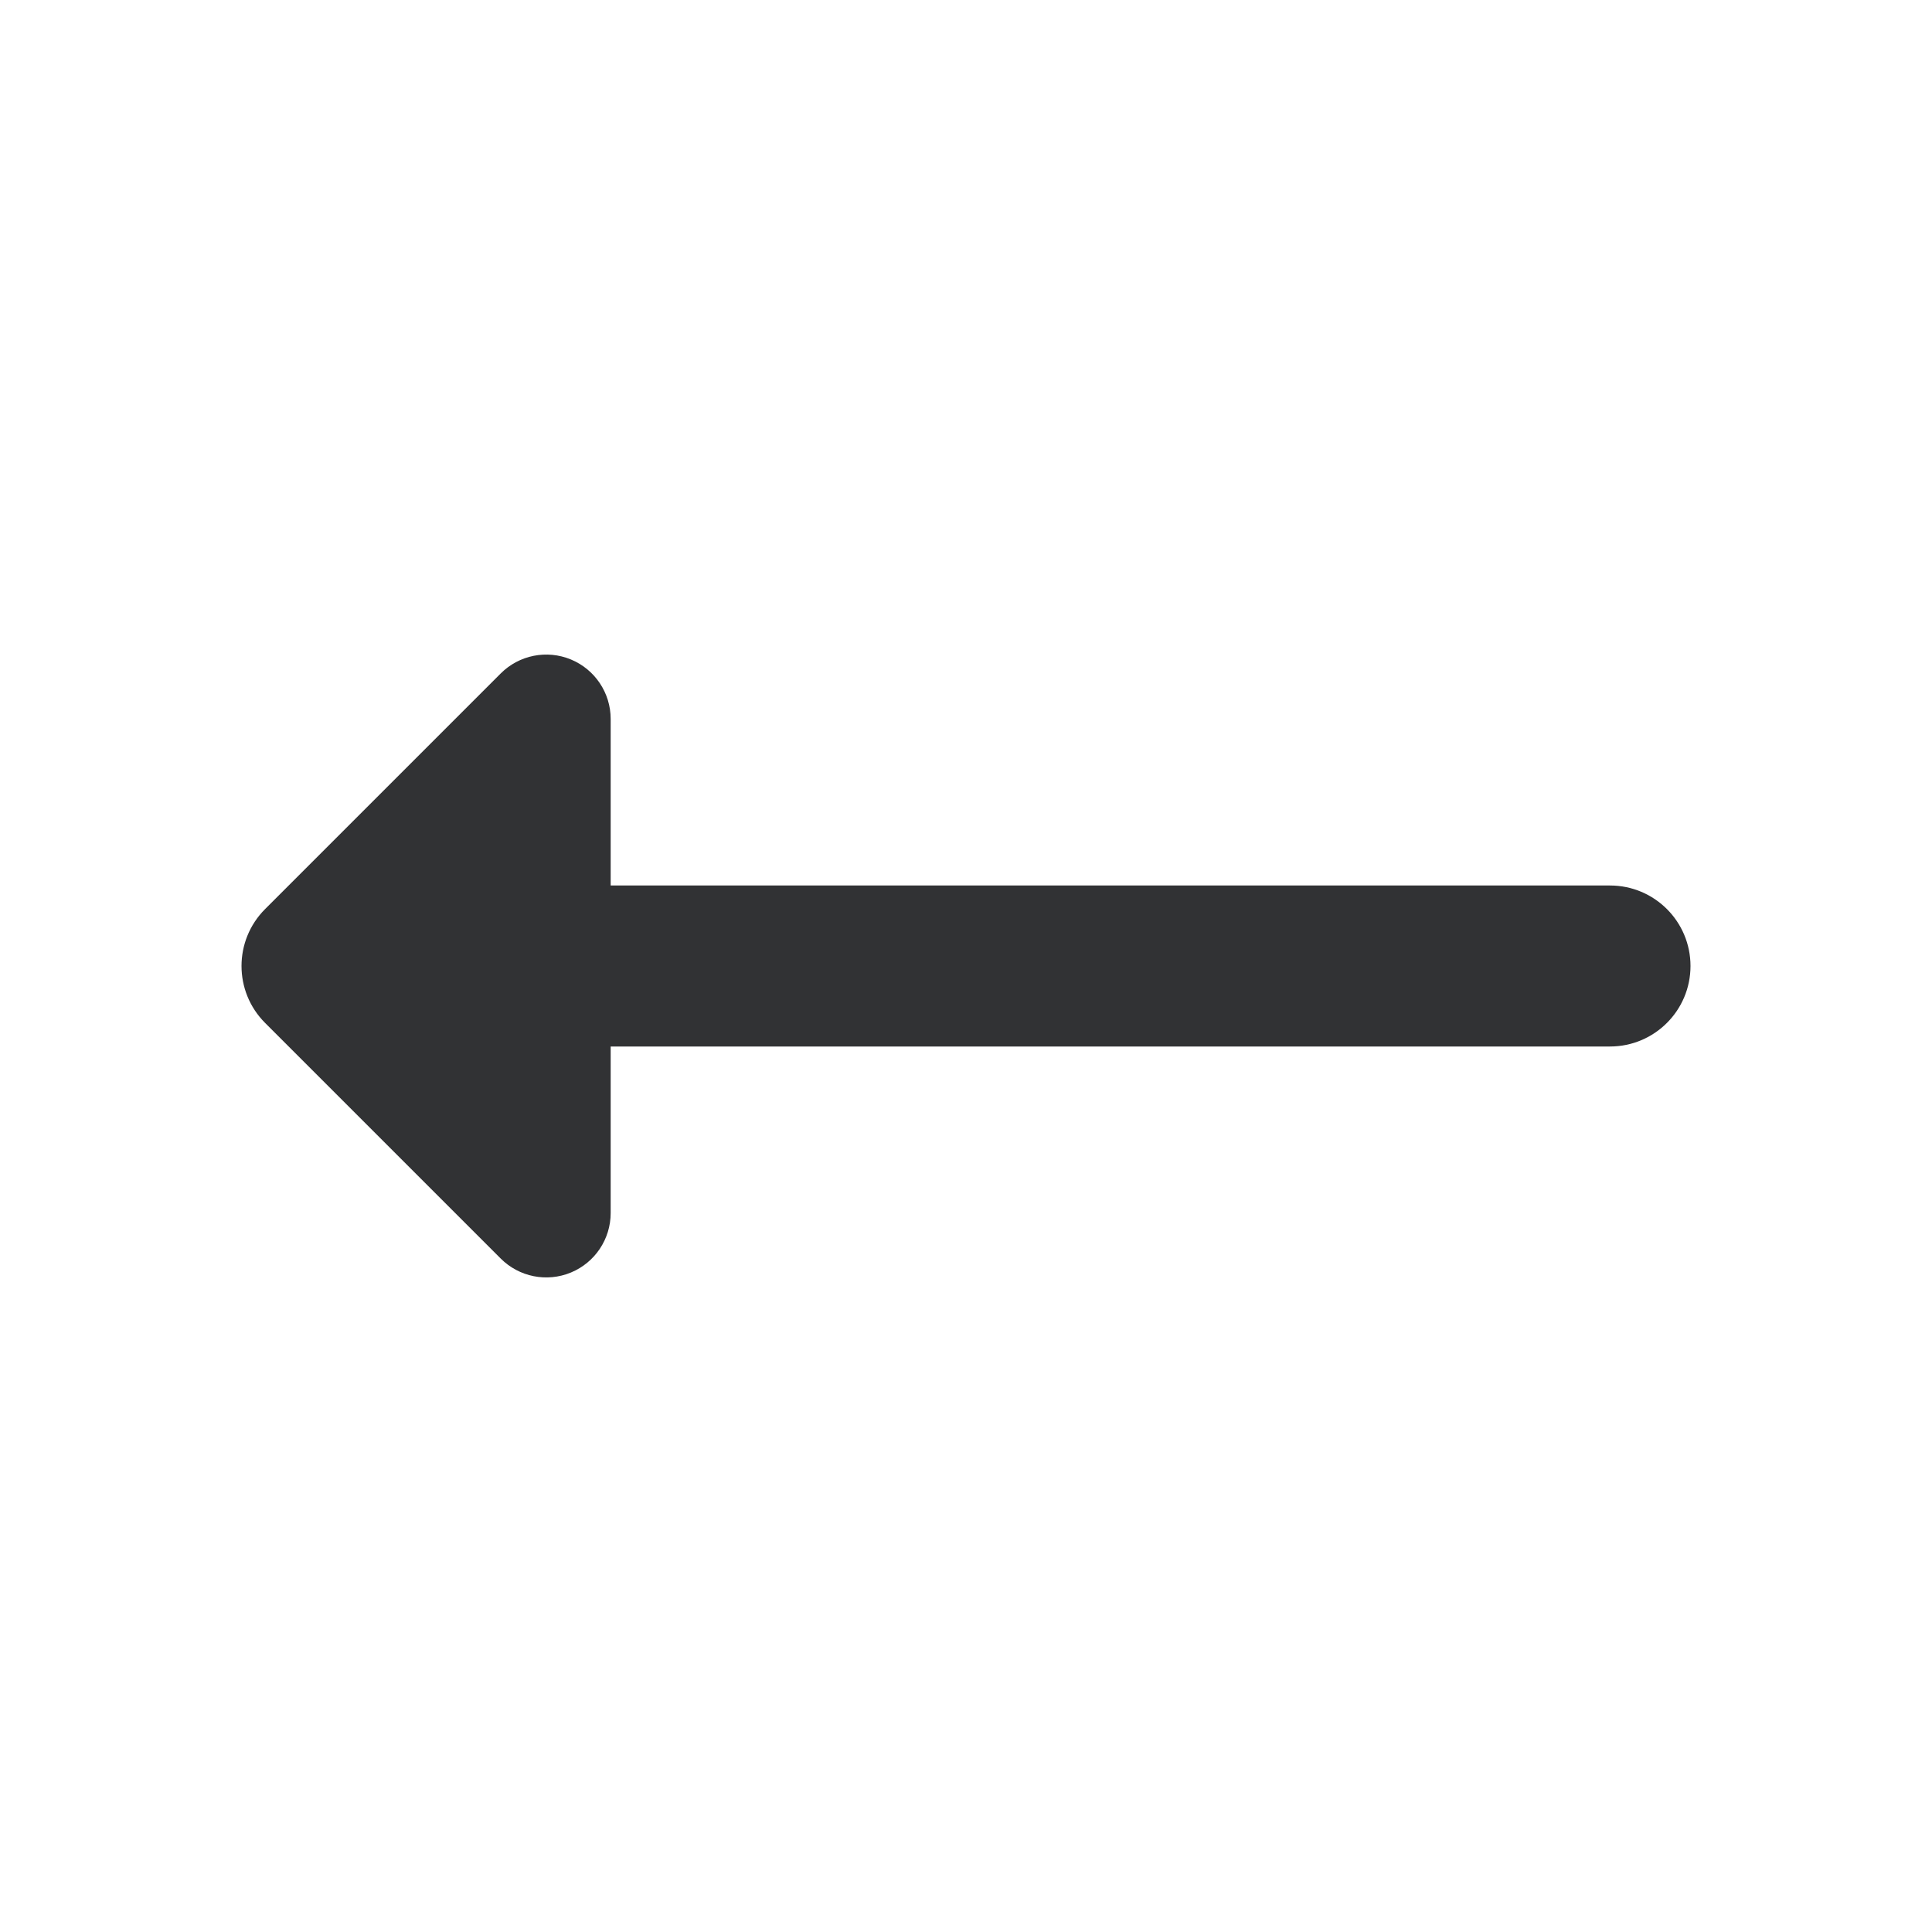
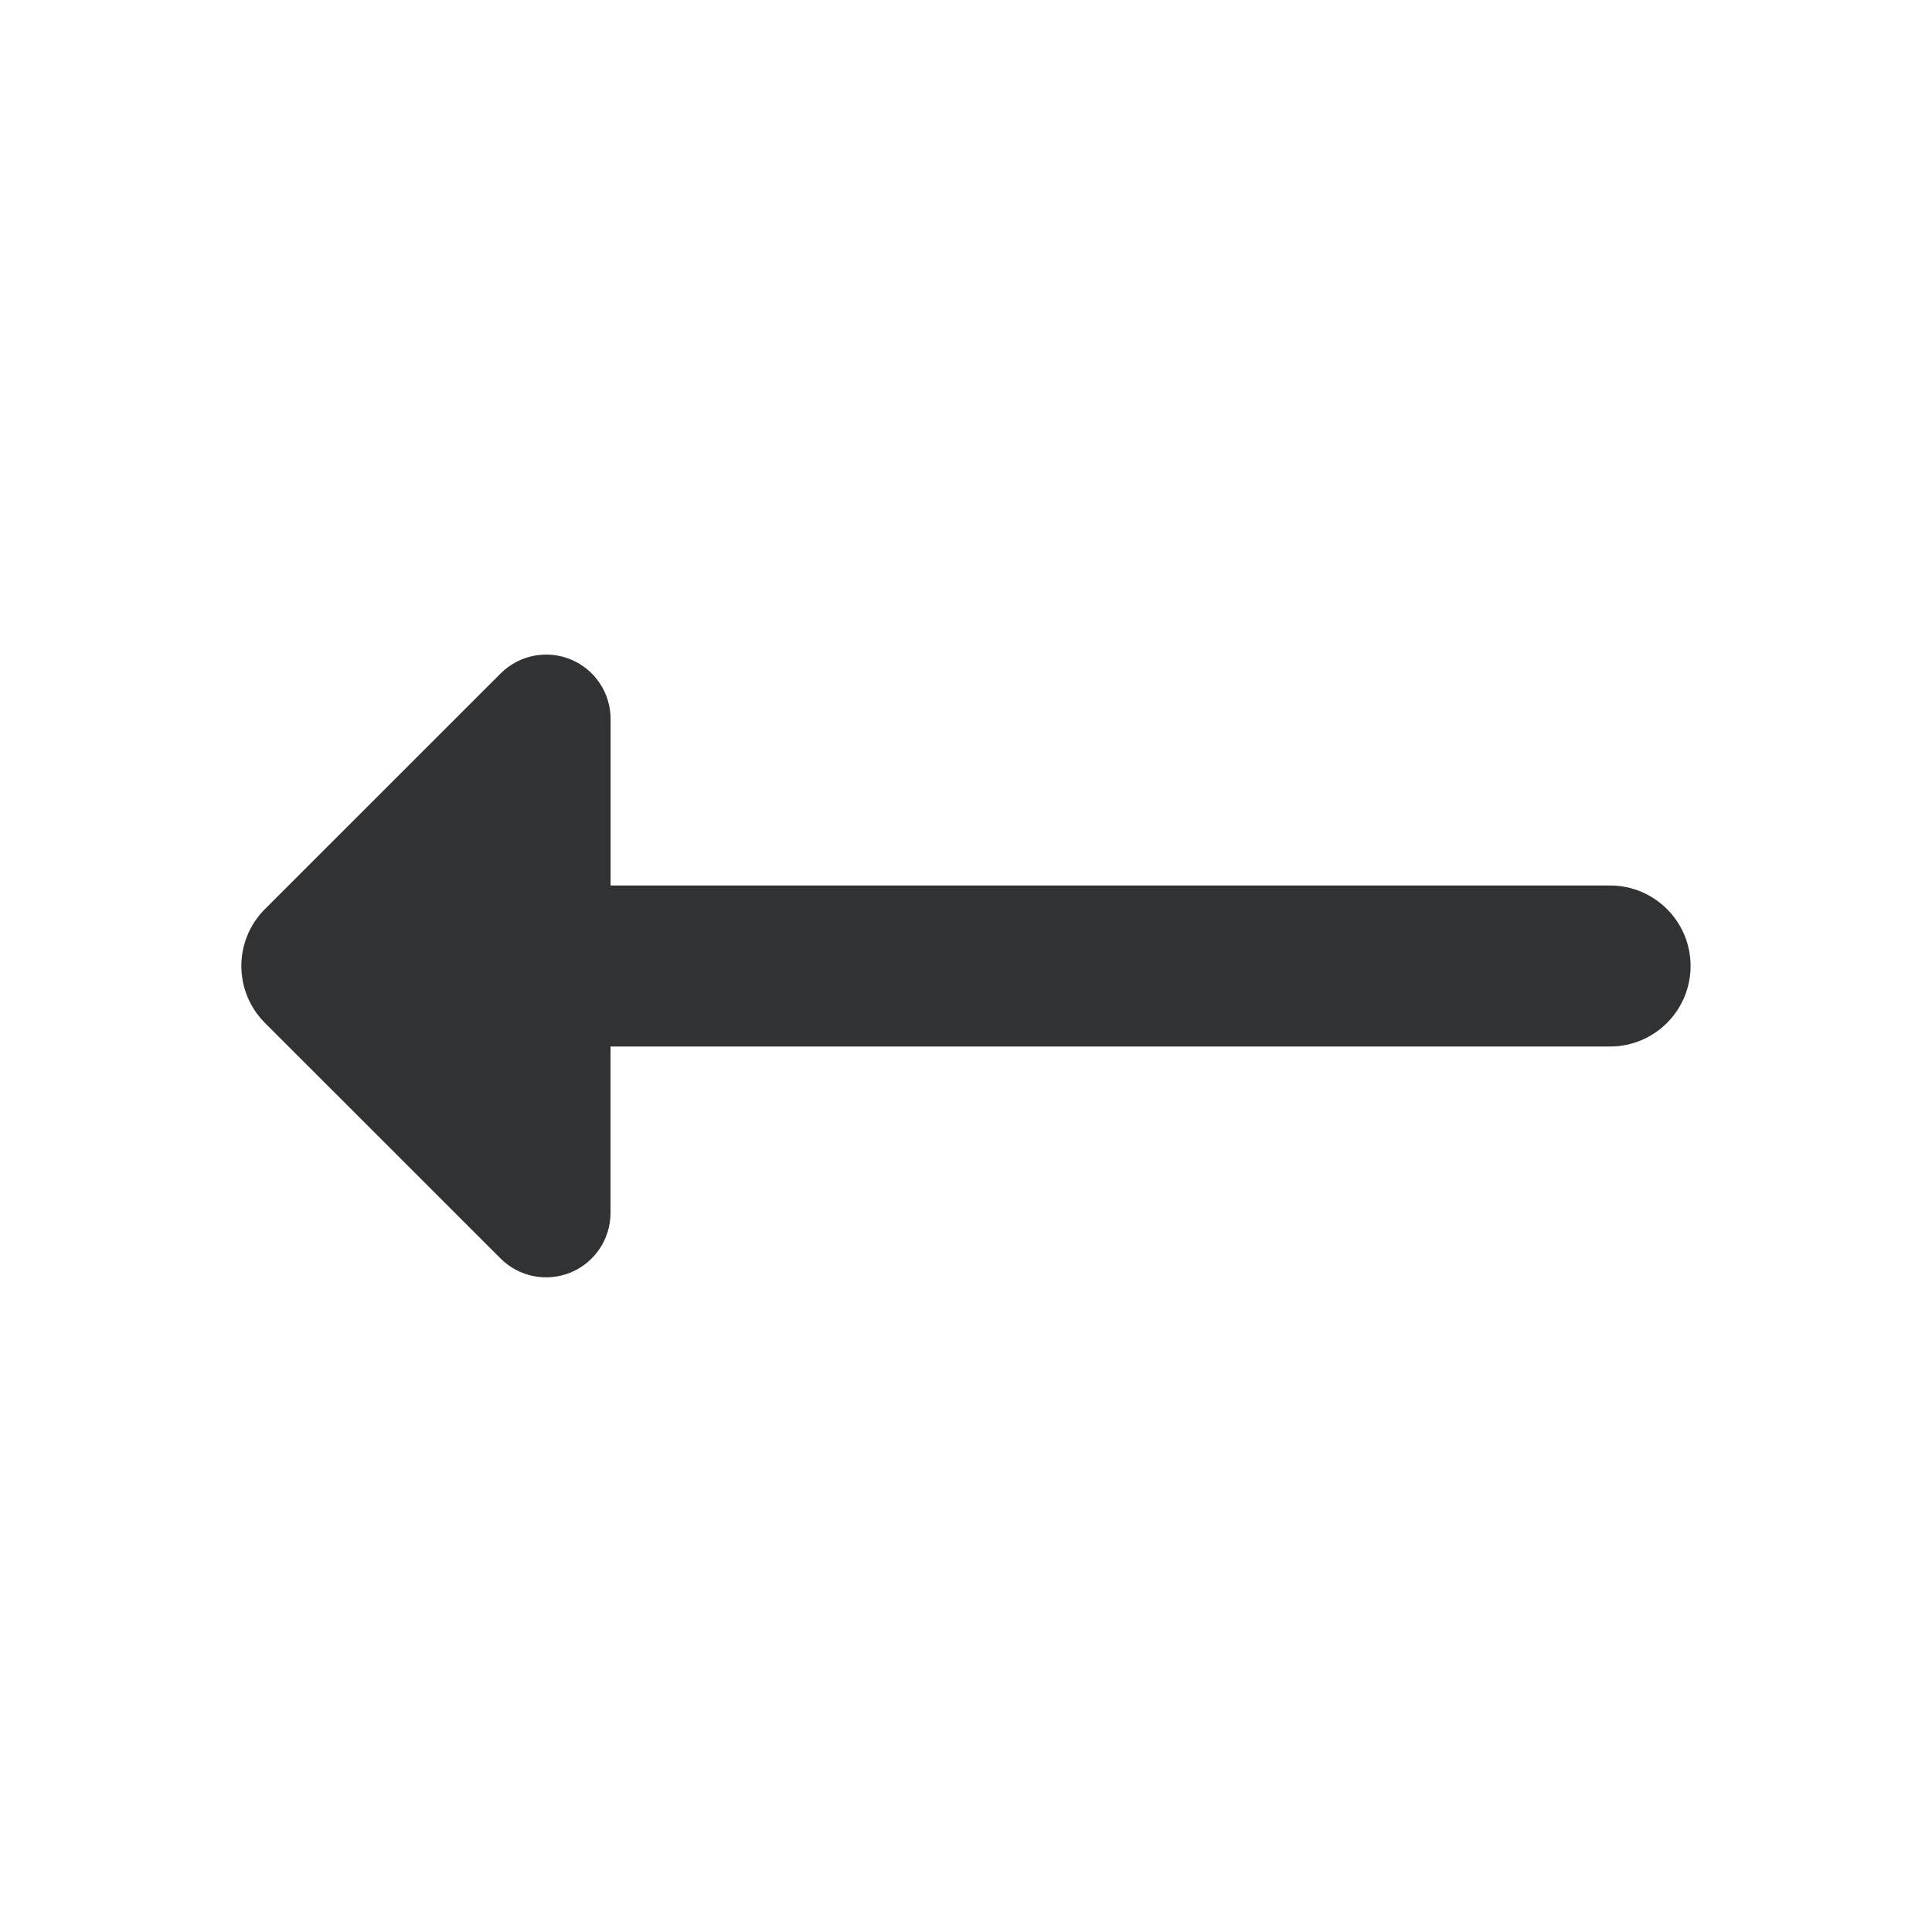
<svg xmlns="http://www.w3.org/2000/svg" width="24" height="24" fill="none" viewBox="0 0 24 24">
-   <path fill="#313234" fill-rule="evenodd" d="M7.586 11V8.931a.8.8 0 0 0-1.366-.565l-2.927 2.927a1 1 0 0 0 0 1.414l2.927 2.927a.8.8 0 0 0 1.366-.565V13H20a1 1 0 1 0 0-2z" clip-rule="evenodd" />
+   <path fill="#313234" d="M6.22 8.365a.8.8 0 0 1 1.365.567V11h12.416a1 1 0 0 1 0 2H7.584v2.069a.8.8 0 0 1-1.365.565l-2.928-2.927a1 1 0 0 1 0-1.414z" />
</svg>
